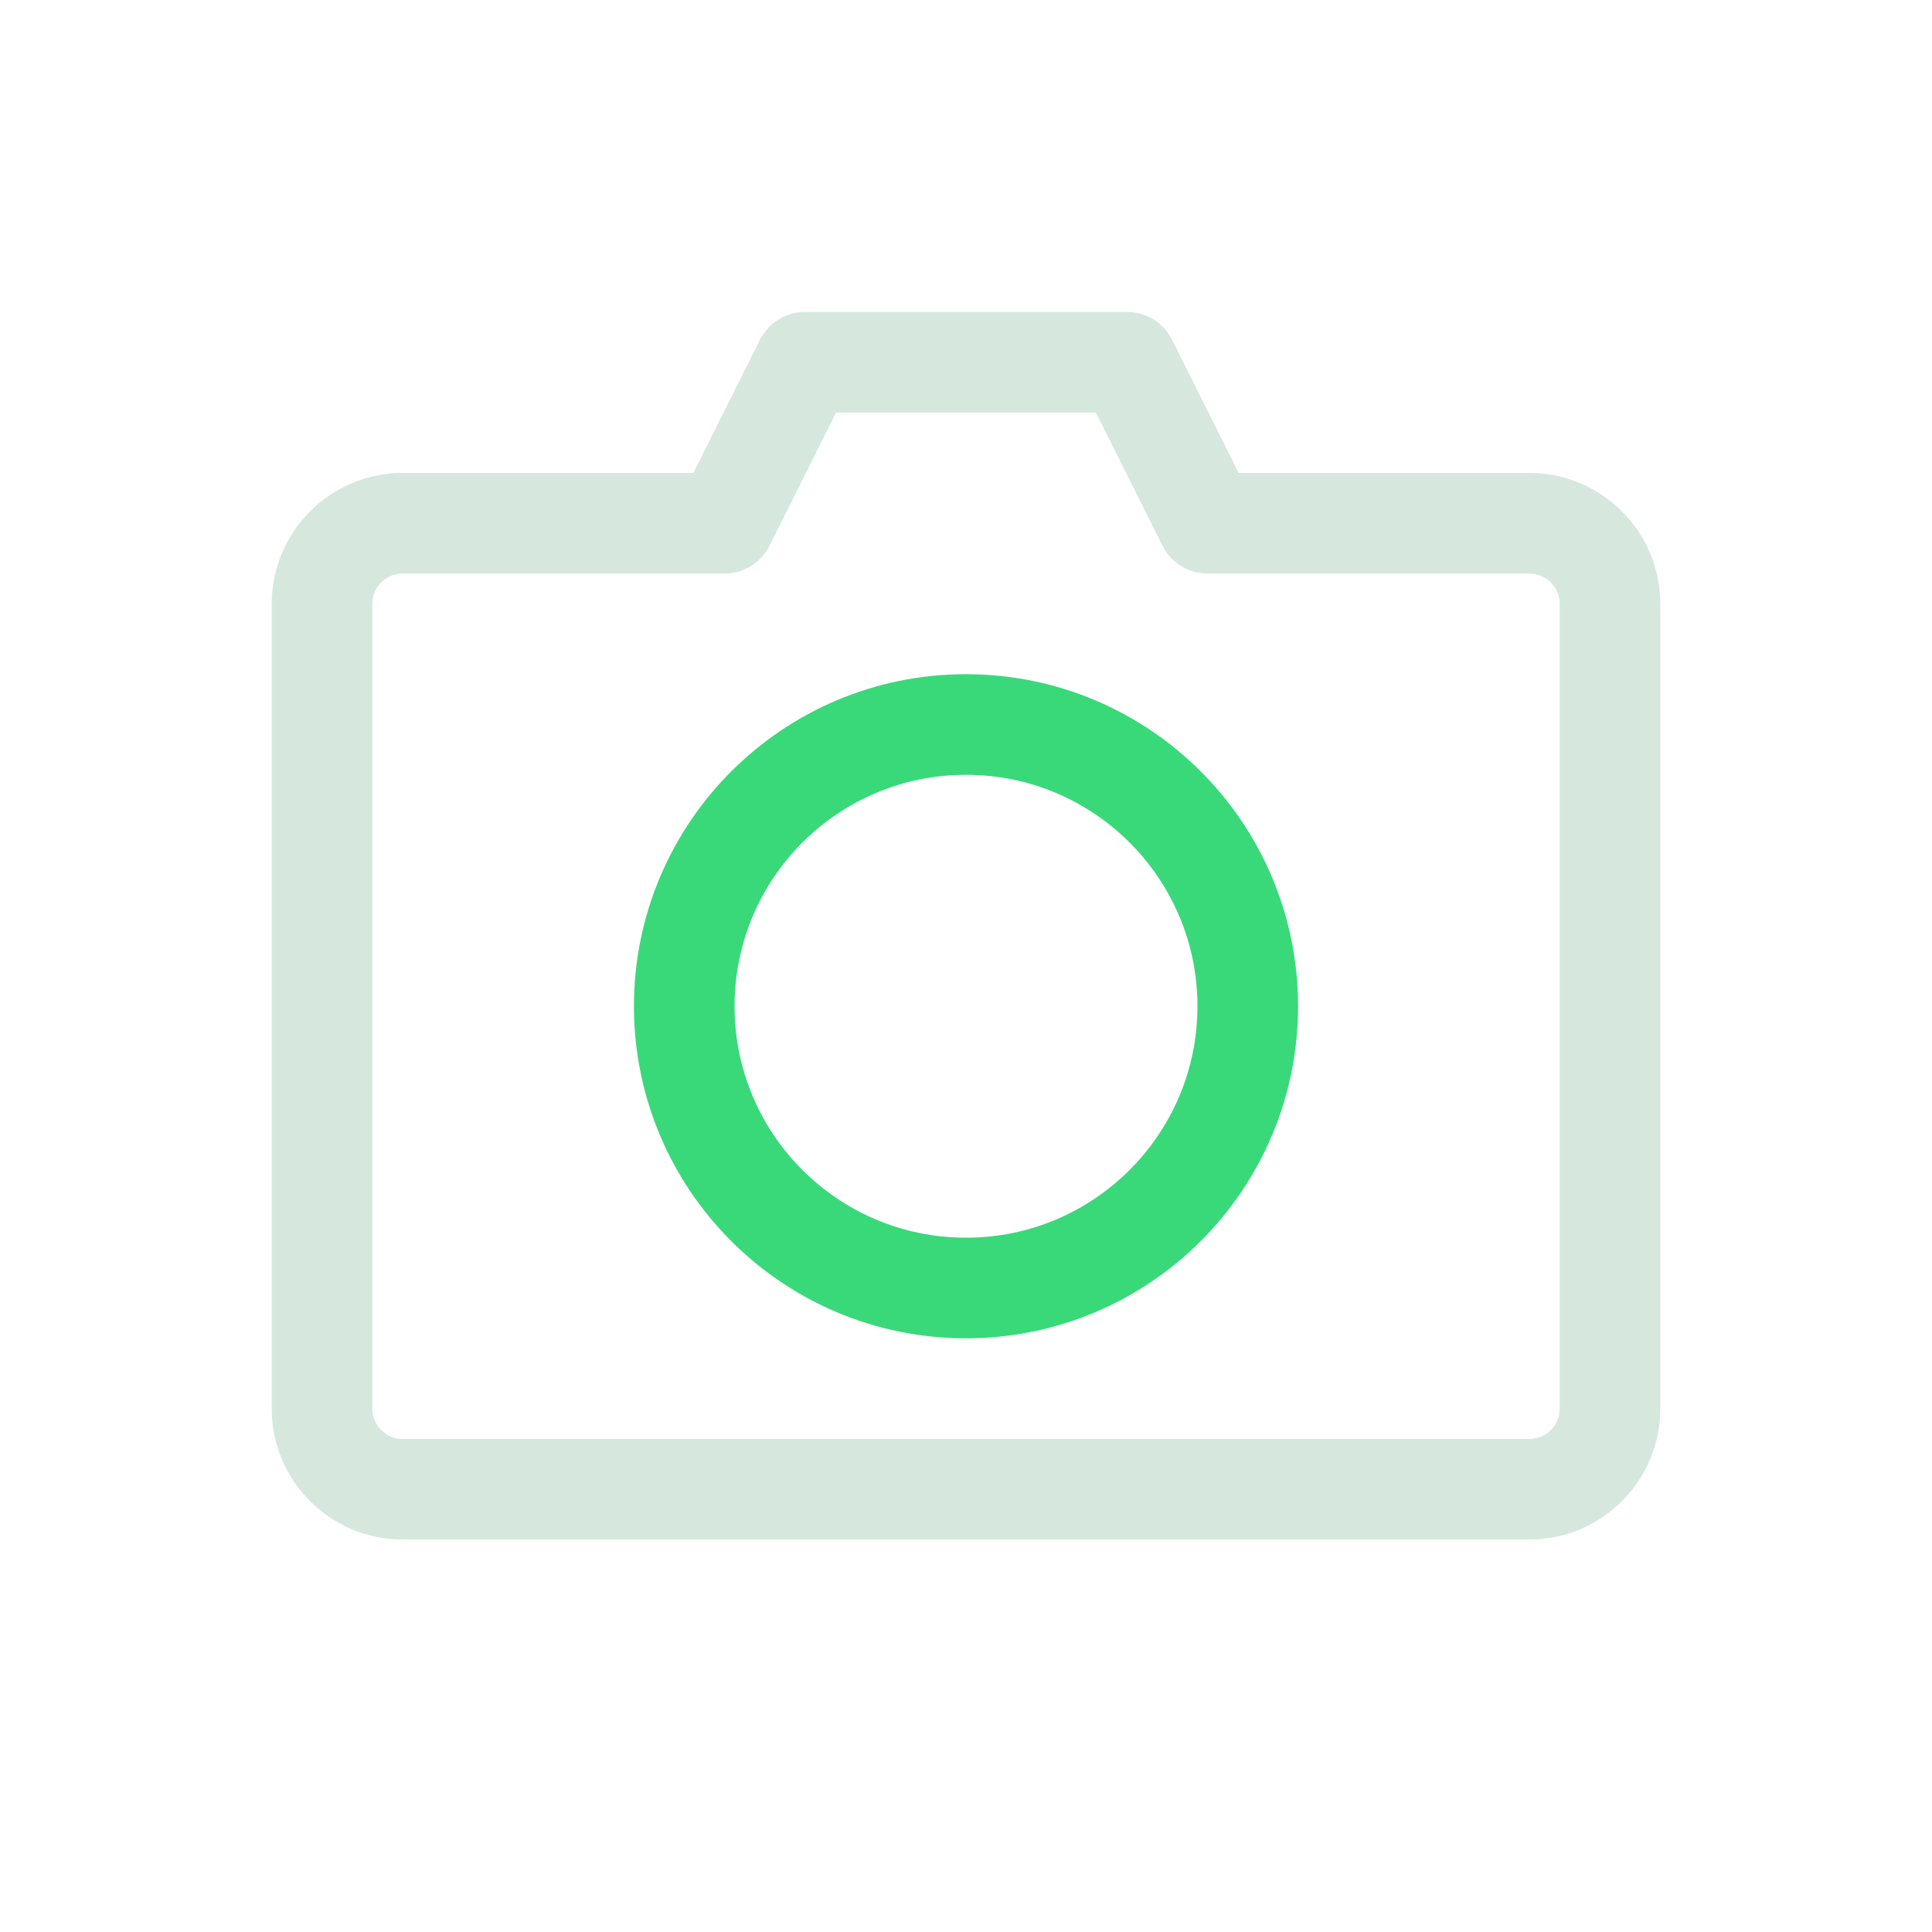
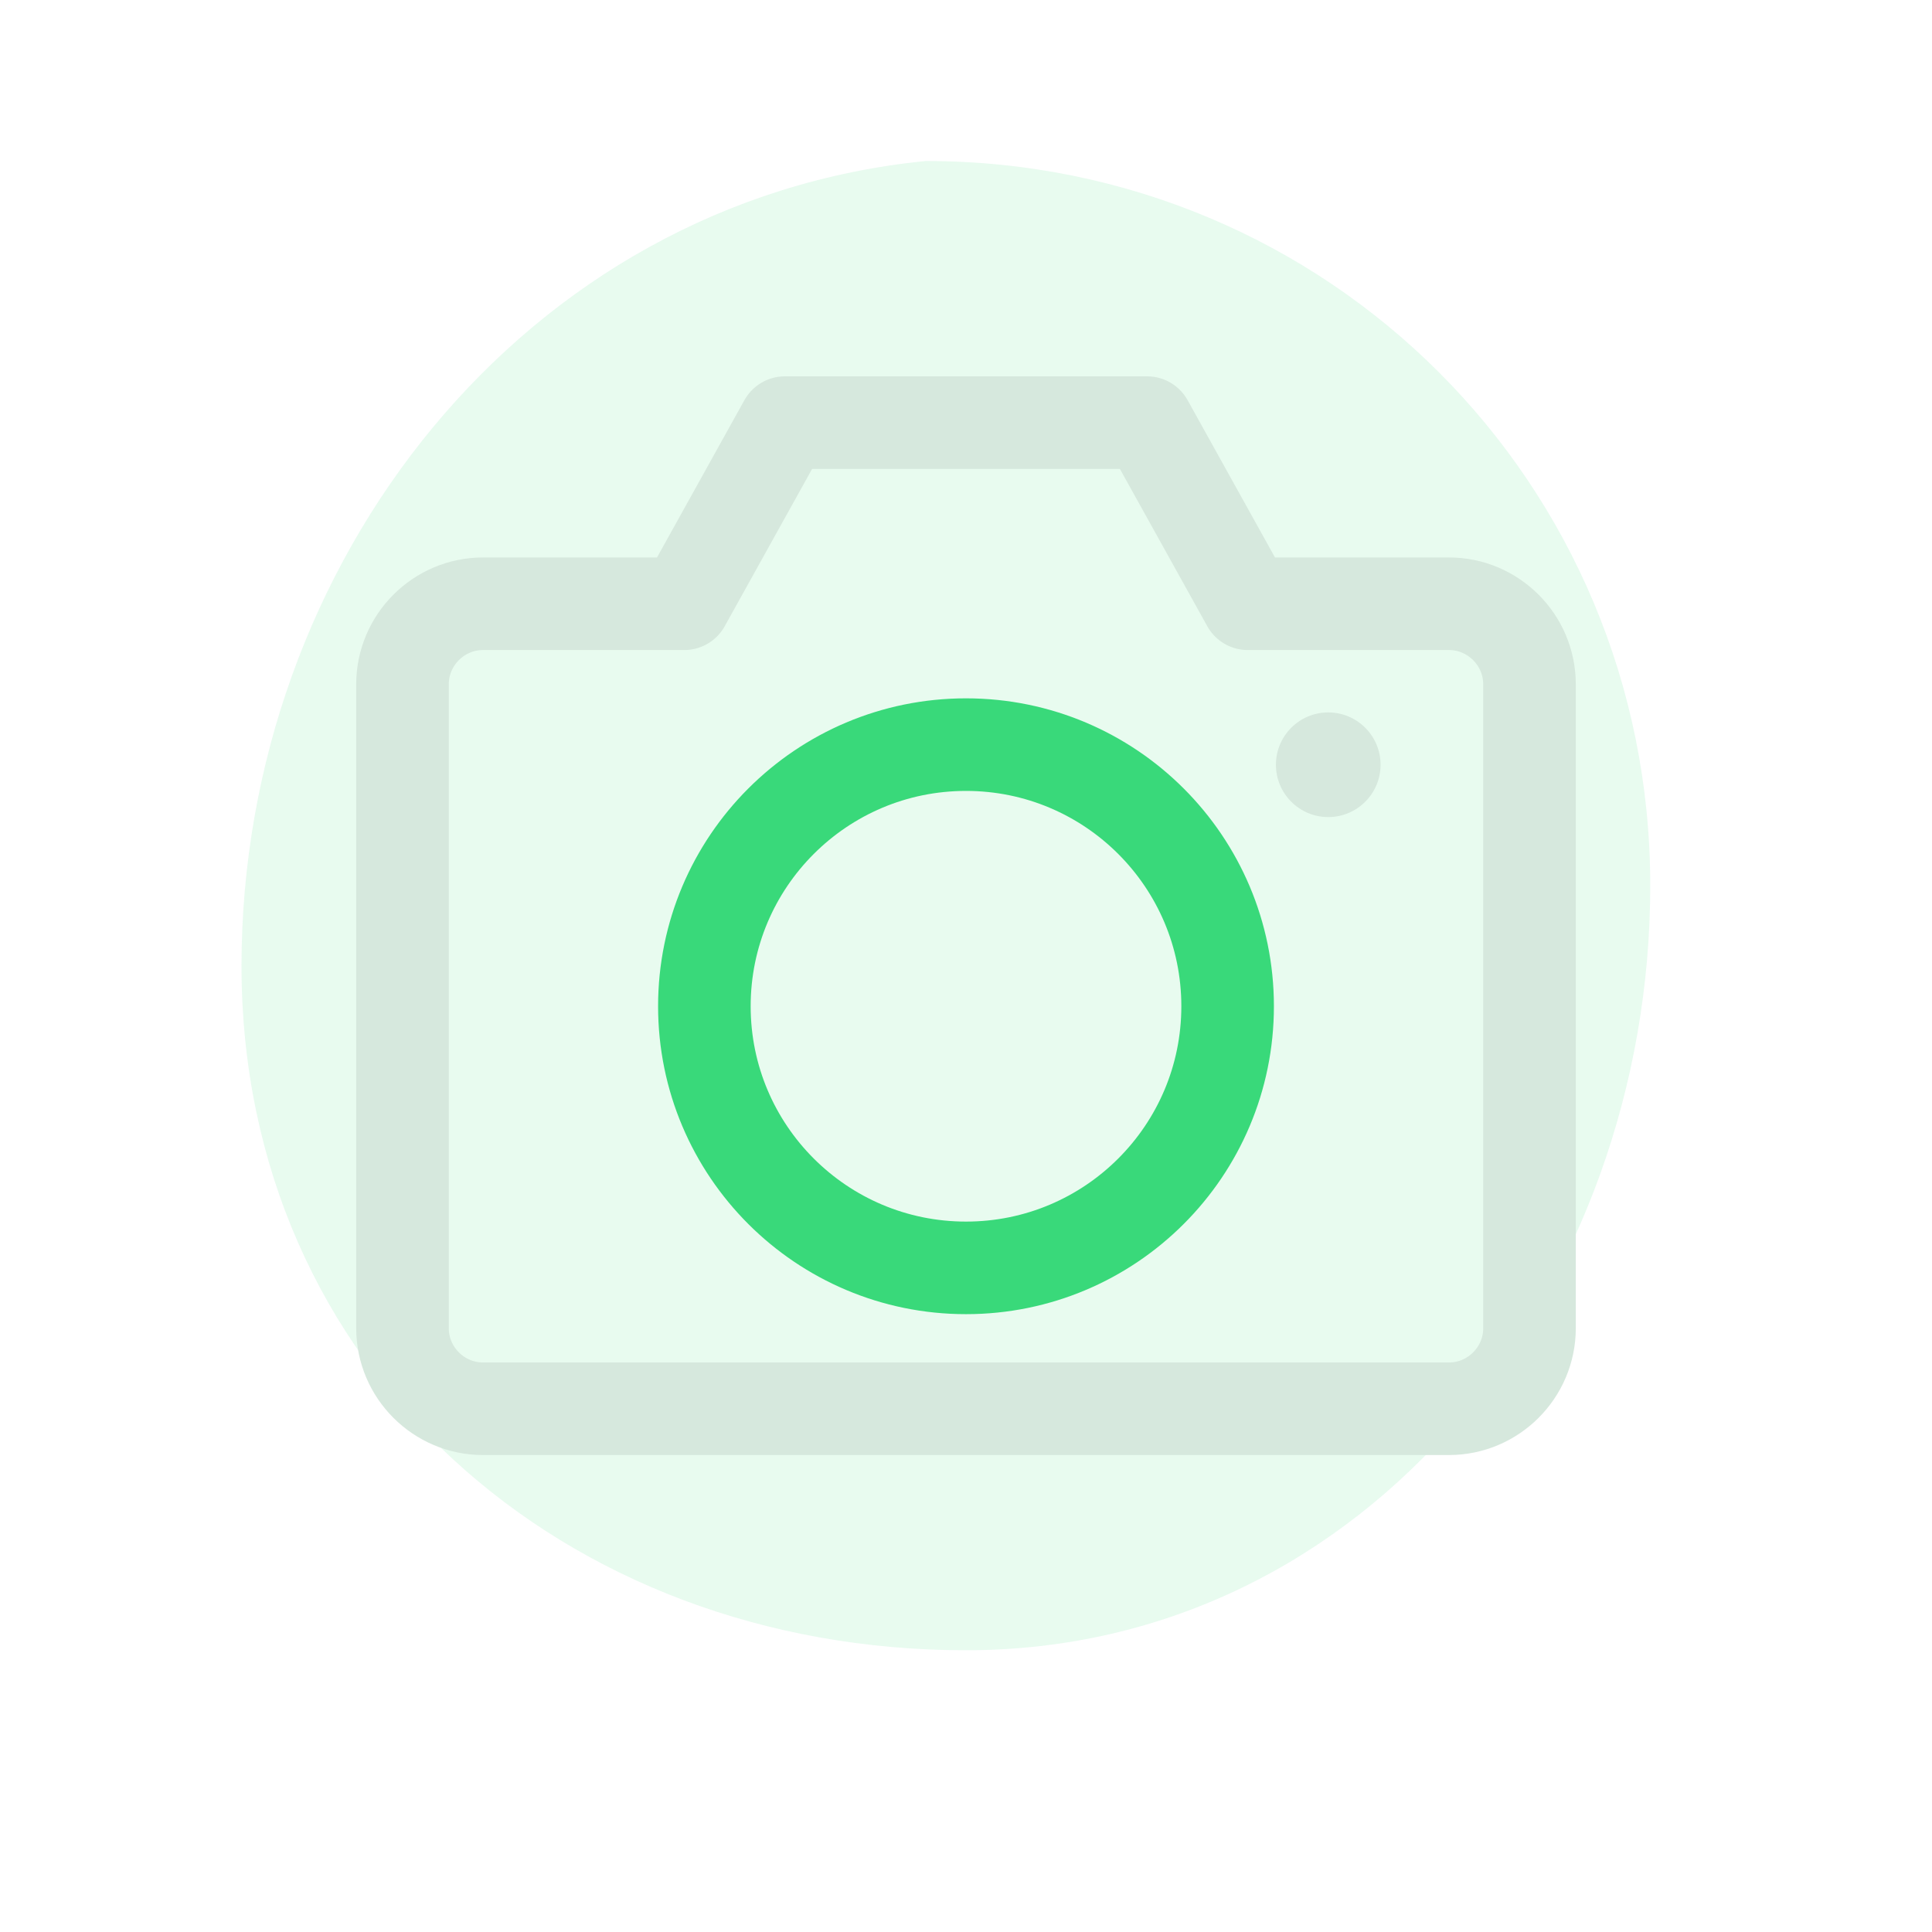
<svg xmlns="http://www.w3.org/2000/svg" viewBox="0 0 48 48" role="img" aria-hidden="true">
-   <path d="M18 13 L20 9 L28 9 L30 13 L38 13 C39.1 13 40 13.9 40 15 L40 35 C40 36.1 39.1 37 38 37 L10 37 C8.9 37 8 36.1 8 35 L8 15 C8 13.9 8.9 13 10 13 L18 13 Z" fill="none" stroke="#D6E8DD" stroke-width="2.5" stroke-linejoin="round" />
-   <circle cx="24" cy="25" r="7" fill="none" stroke="#39D97A" stroke-width="2.5" />
+   <path d="M23 4 C33 4 41 12 41 22 C41 32 34 41 24 41 C14 41 6 34 6 24 C6 14 13 5 23 4 Z" fill="#39D97A" opacity="0.12" />
+   <path d="M17 15 L19.5 10.5 L28.5 10.5 L31 15 L36 15 C37.1 15 38 15.9 38 17 L38 33 C38 34.1 37.1 35 36 35 L12 35 C10.9 35 10 34.1 10 33 L10 17 C10 15.9 10.9 15 12 15 Z" fill="none" stroke="#D6E8DD" stroke-width="2.3" stroke-linejoin="round" />
+   <circle cx="24" cy="25" r="6.5" fill="none" stroke="#39D97A" stroke-width="2.3" />
+   <circle cx="33" cy="19" r="1.3" fill="#D6E8DD" />
</svg>
